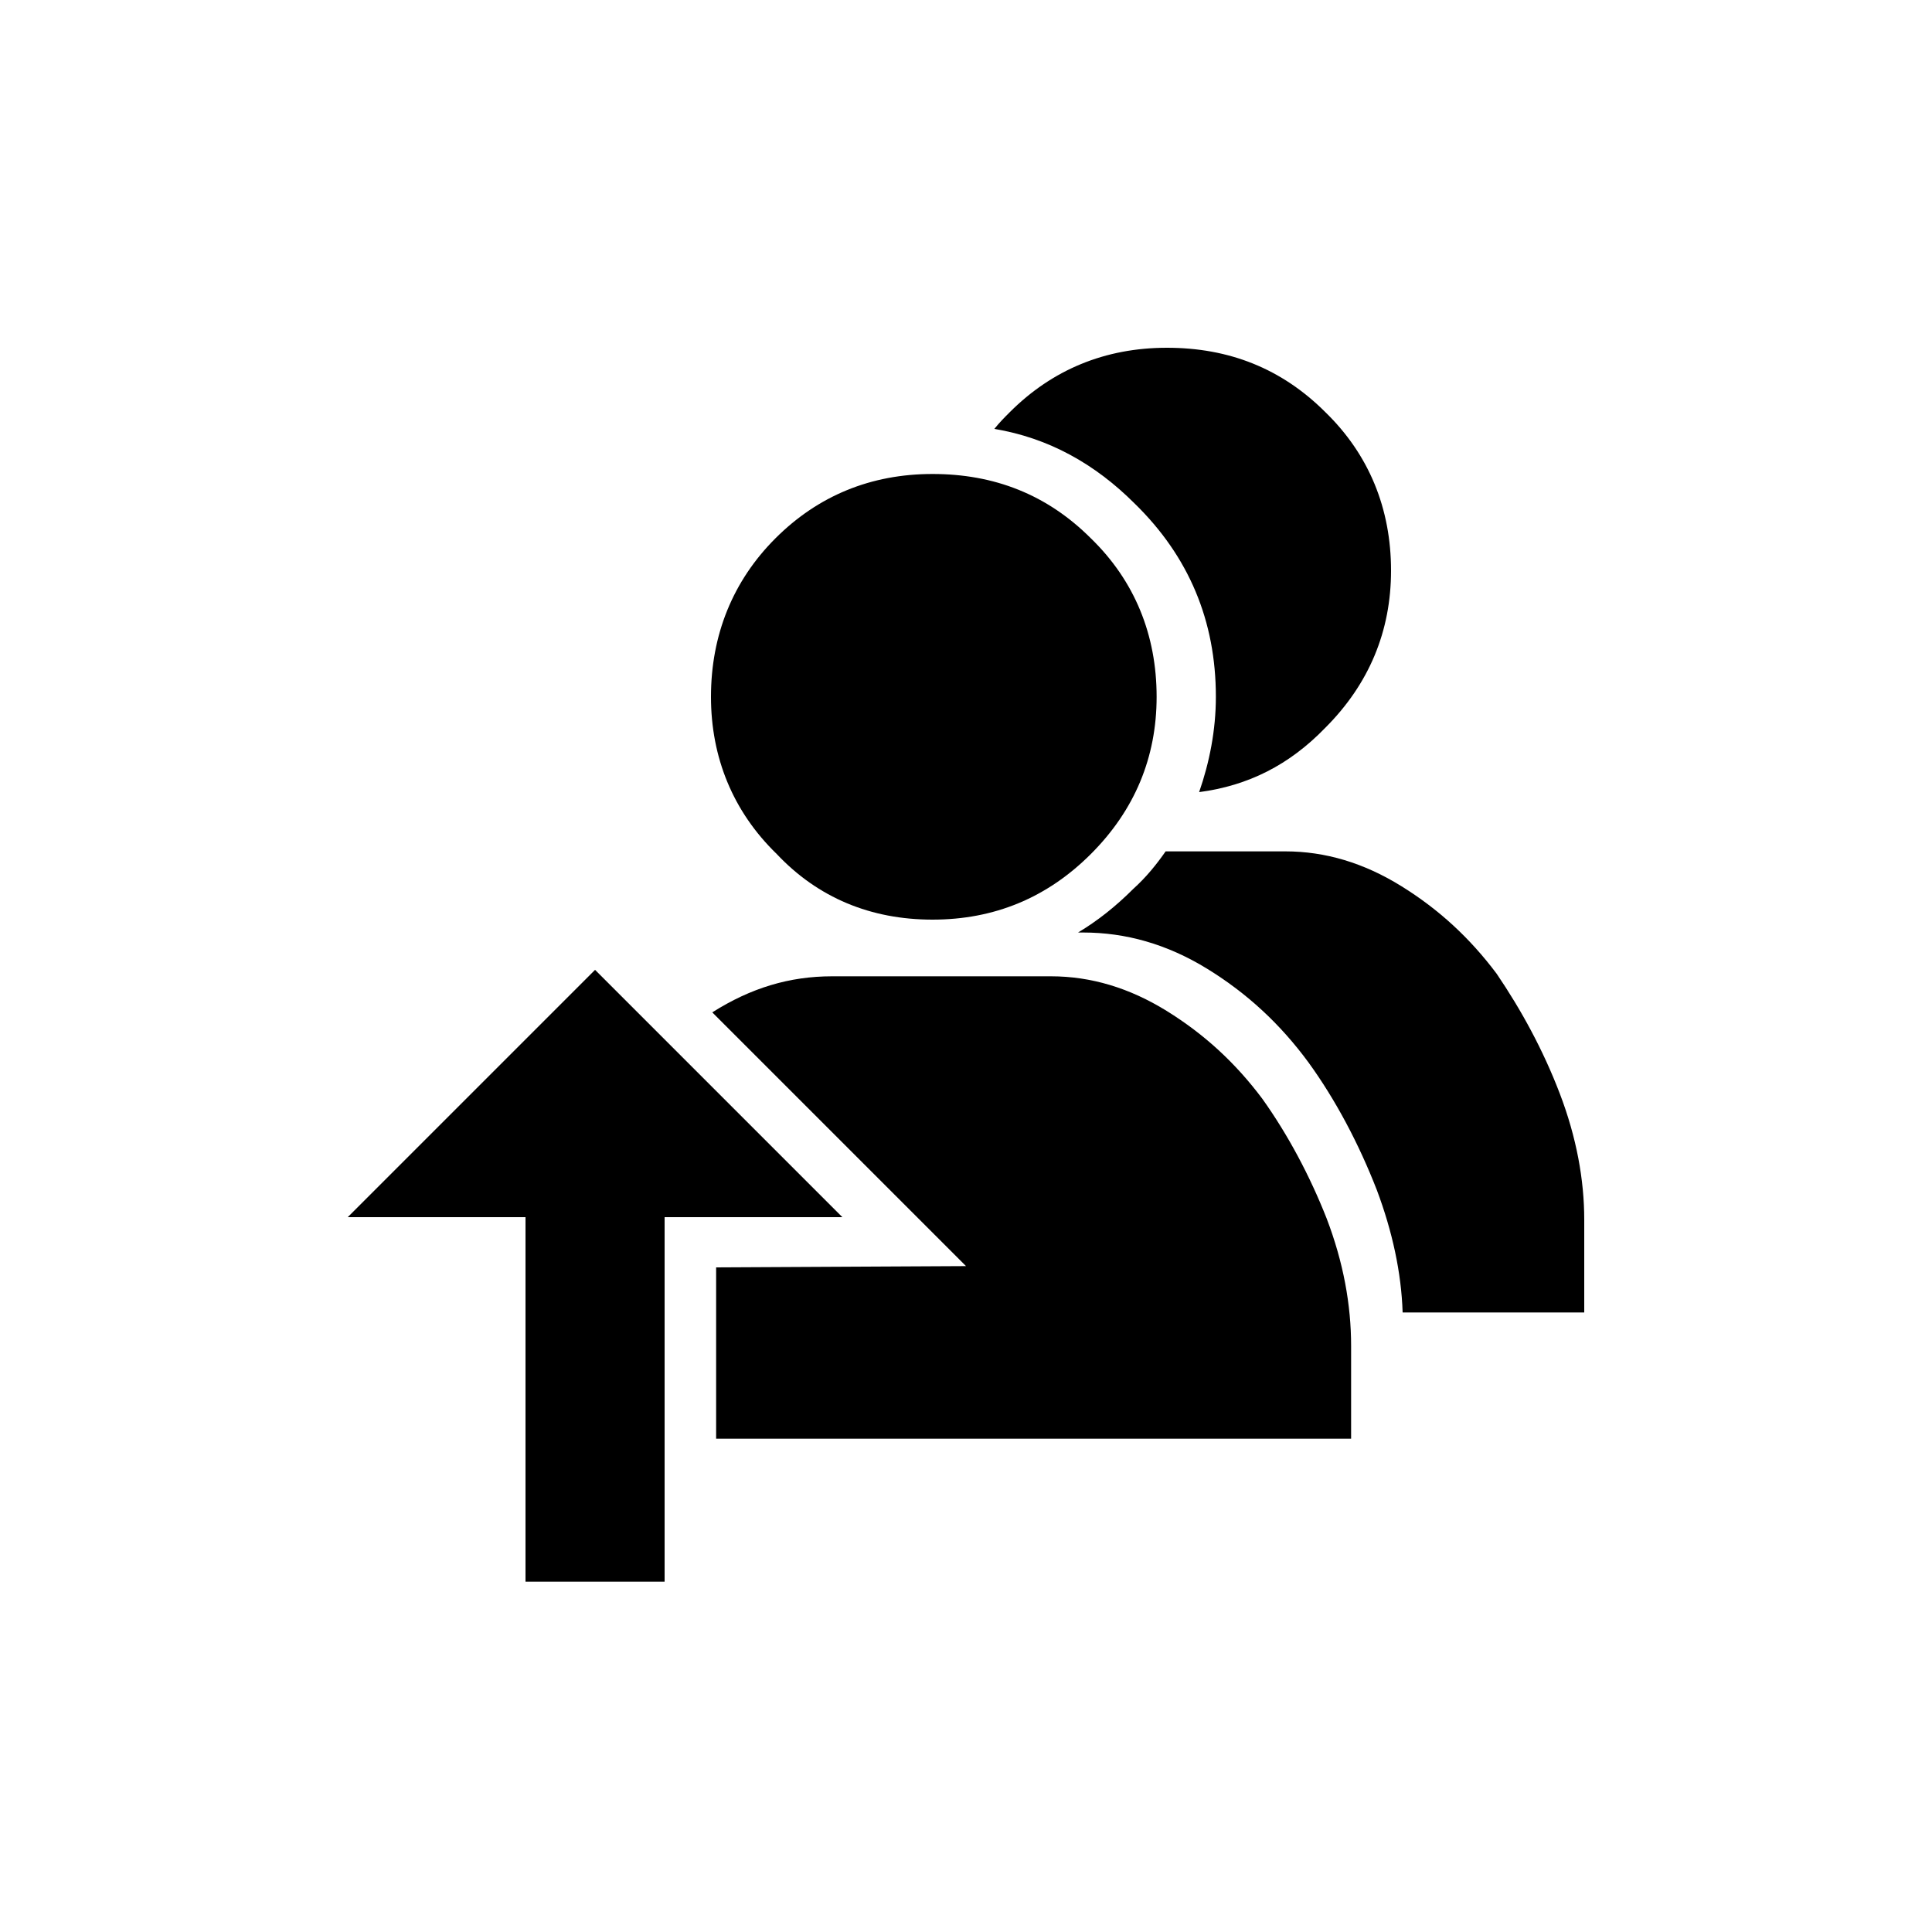
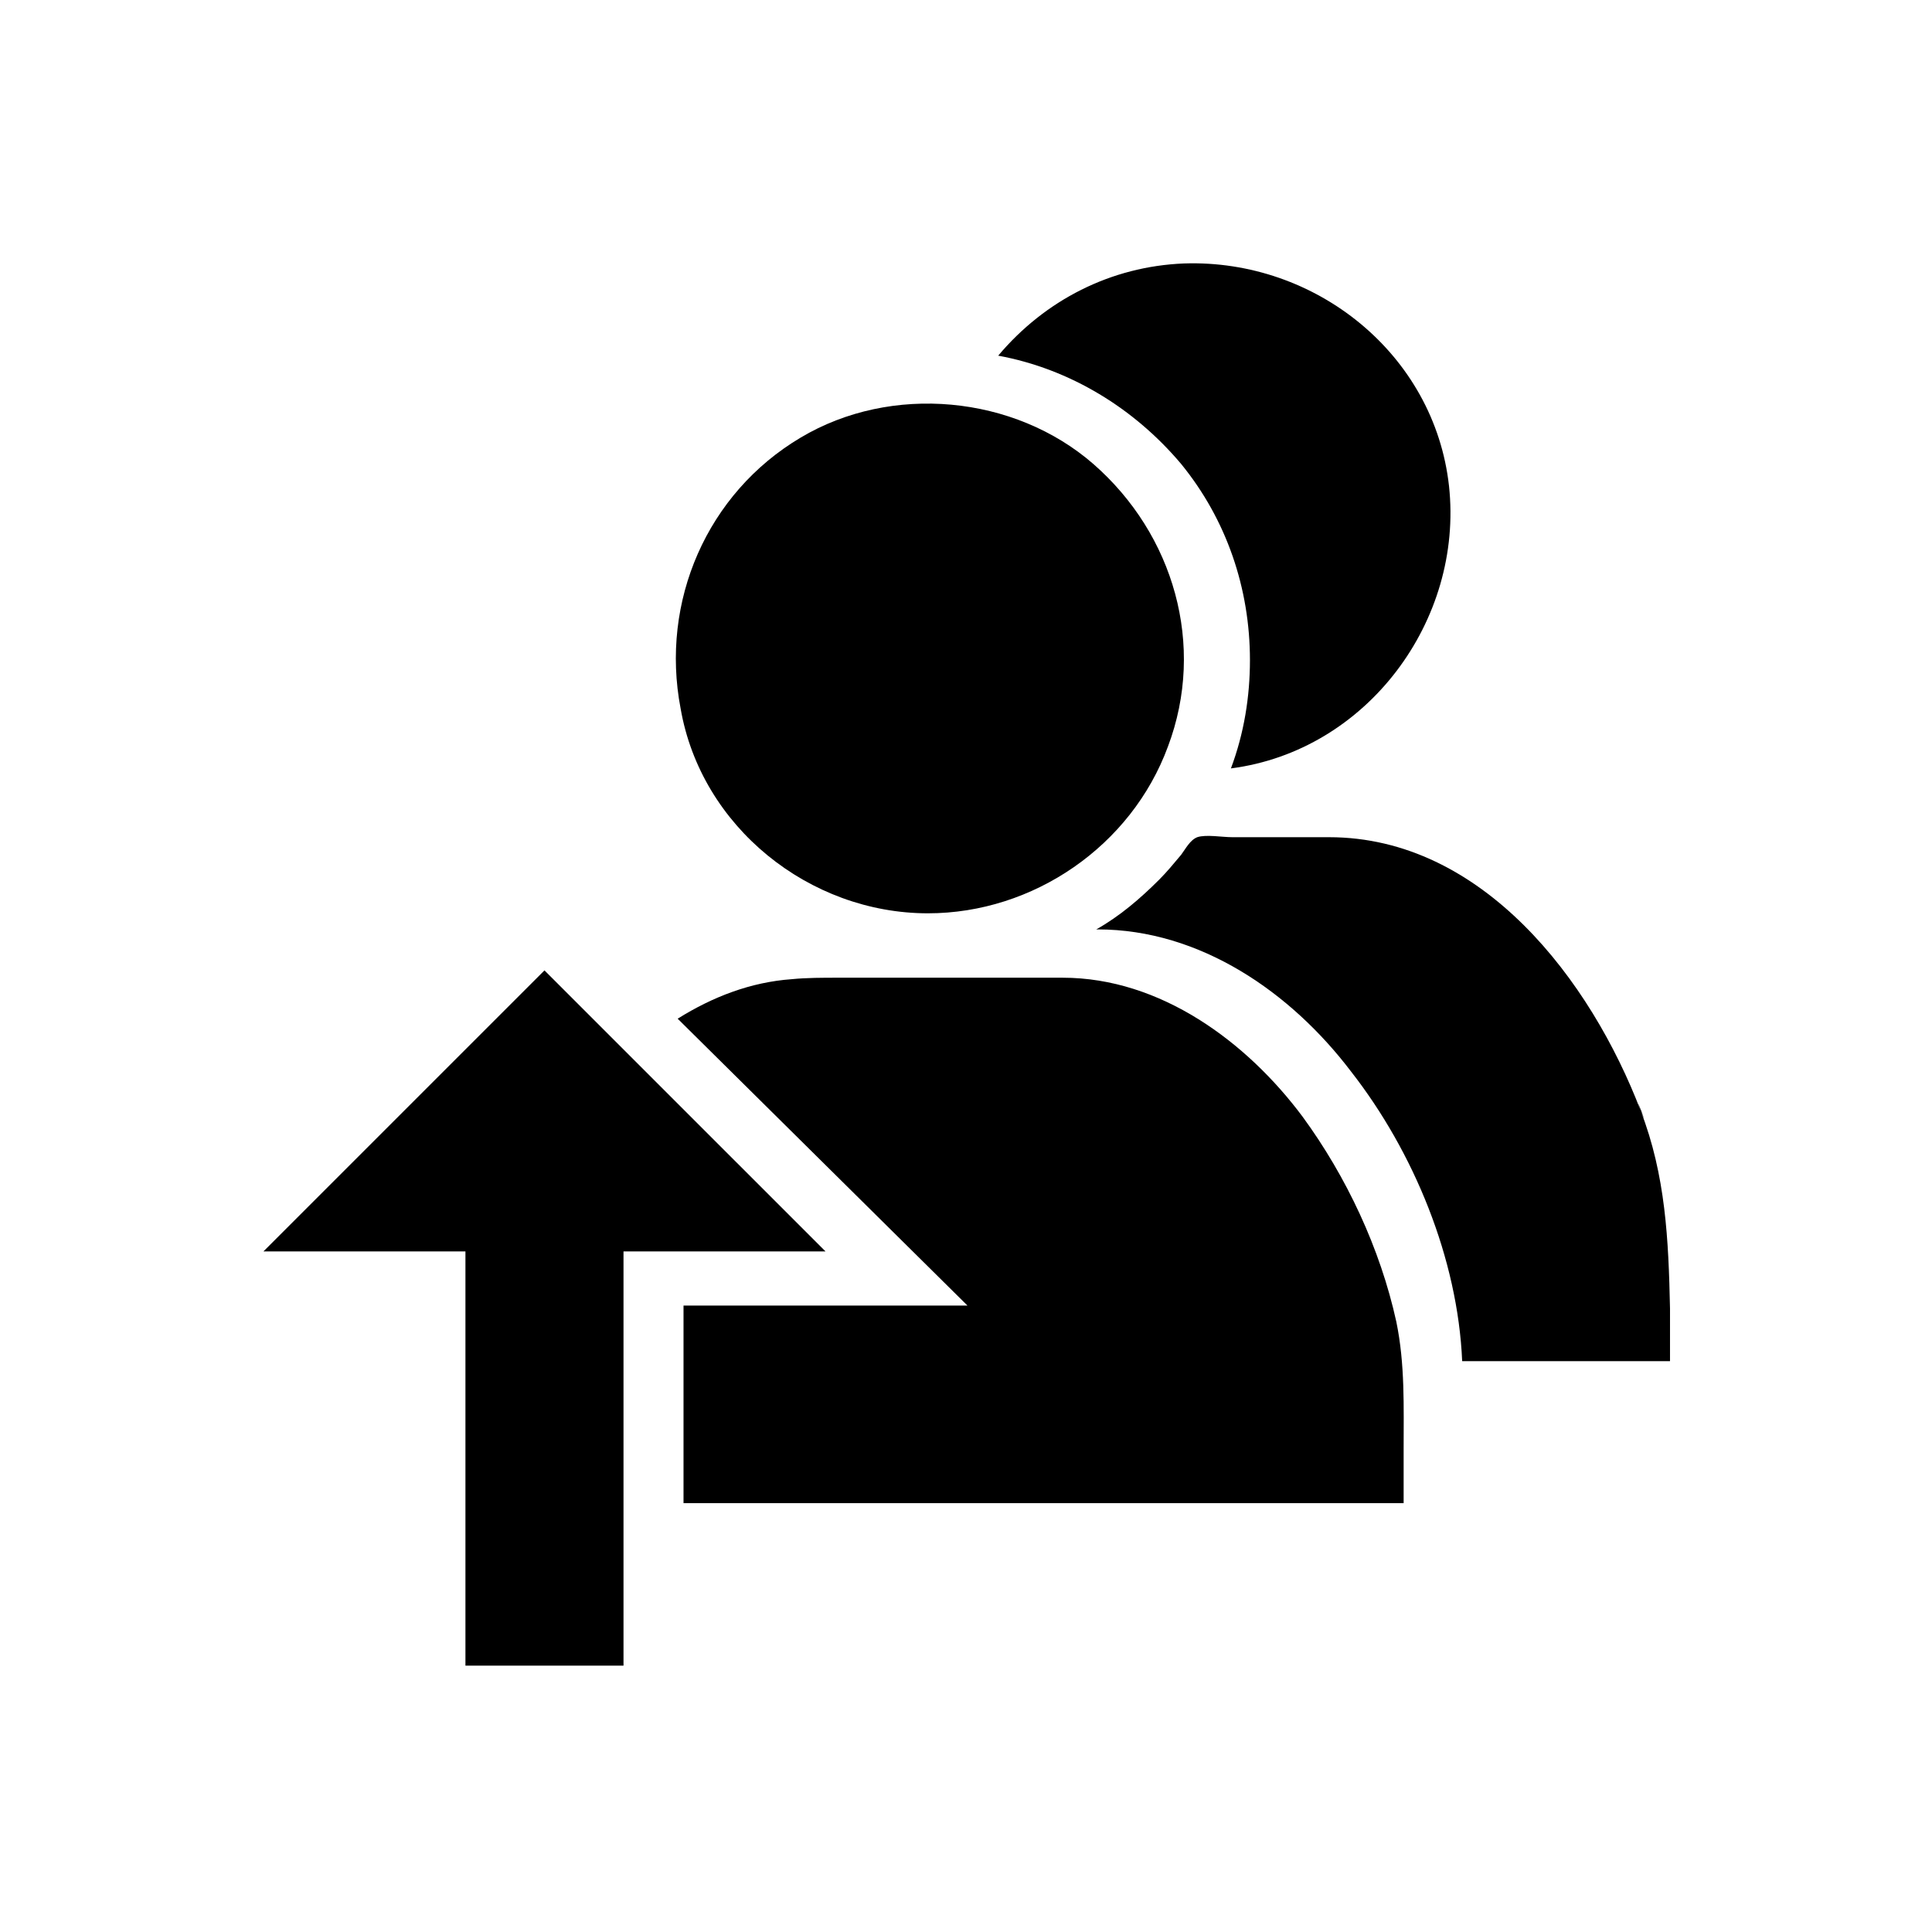
- <svg xmlns="http://www.w3.org/2000/svg" version="1.1" id="ic" x="0px" y="0px" width="150px" height="150px" viewBox="0 0 150 150" enable-background="new 0 0 150 150" xml:space="preserve">
-   <g>
-     <path d="M98,85.3c-2.1-2.8-4.5-5-7.4-6.8c-2.9-1.8-5.9-2.7-9-2.7H64.6c-3.3,0-6.3,0.9-9.3,2.8L75,98.3l-19.4,0.1v13.3h49.3v-7.2   c0-3.2-0.6-6.5-1.9-9.9C101.7,91.3,100,88.1,98,85.3z" />
-     <path d="M72.4,71.4c4.8,0,8.9-1.7,12.3-5.1c3.4-3.4,5.1-7.5,5.1-12.2c0-4.8-1.7-9-5.1-12.3c-3.4-3.4-7.5-5-12.3-5   c-4.8,0-8.9,1.7-12.2,5s-5,7.5-5,12.3c0,4.7,1.7,8.9,5.1,12.2C63.5,69.7,67.6,71.4,72.4,71.4z" />
-     <path d="M121.1,84.9c-1.3-3.4-3-6.5-4.9-9.3c-2.1-2.8-4.5-5-7.4-6.8c-2.9-1.8-5.9-2.7-9-2.7h-9.3c-0.7,1-1.5,2-2.5,2.9   c-1.4,1.4-2.8,2.5-4.3,3.4h0.4c3.3,0,6.5,0.9,9.6,2.8c3.1,1.9,5.7,4.3,7.9,7.3c2.1,2.9,3.9,6.3,5.3,9.9c1.2,3.2,1.9,6.4,2,9.5H123   v-7.2C123,91.6,122.4,88.3,121.1,84.9z" />
-     <path d="M94.4,54.1c0,2.6-0.5,5.1-1.3,7.4c3.8-0.5,7-2.1,9.8-5c3.4-3.4,5.1-7.5,5.1-12.2c0-4.8-1.7-9-5.1-12.3   c-3.4-3.4-7.5-5-12.3-5c-4.8,0-8.9,1.7-12.2,5c-0.4,0.4-0.8,0.8-1.2,1.3c4.2,0.7,7.8,2.7,10.9,5.8C92.3,43.2,94.4,48.2,94.4,54.1z" />
-     <polygon points="46.2,75.3 27,94.5 40.8,94.5 40.8,122.8 51.6,122.8 51.6,94.5 65.4,94.5  " />
-   </g>
+ <svg xmlns="http://www.w3.org/2000/svg" version="1.1" id="Layer_2" x="0px" y="0px" width="132px" height="132px" viewBox="0 0 132 132" enable-background="new 0 0 132 132" xml:space="preserve">
+   <path d="M89,76.3c-3.8-5.1-9.7-9.5-16.4-9.5h-8.5c-2.3,0-4.5,0-6.8,0c-1.1,0-2.2,0-3.2,0.1c-2.8,0.2-5.4,1.2-7.8,2.7l9.9,9.8  l9.9,9.8l-9.7,0l-9.7,0V96v6.7h24.6h24.6v-3.6c0-3,0.1-5.9-0.5-8.8C94.3,85.3,92,80.4,89,76.3C88,75,90,77.7,89,76.3z" />
+   <path d="M63.4,62.4c7.2,0,13.9-4.6,16.4-11.4c2.6-6.9,0.4-14.5-5.1-19.3c-5.4-4.7-13.8-5.5-20-1.8c-6.4,3.8-9.6,11.2-8.2,18.5  C47.9,56.5,55.3,62.4,63.4,62.4z" />
+   <path d="M112.1,75.9c-3.4-8.9-10.8-18.7-21.3-18.7h-4.6c-0.7,0-1.3,0-2,0c-0.7,0-1.8-0.2-2.4,0c-0.5,0.2-0.8,0.8-1.1,1.2  c-0.5,0.6-1,1.2-1.5,1.7c-1.3,1.3-2.7,2.5-4.3,3.4H75c7,0,13.2,4.3,17.3,9.7c4.3,5.5,7.3,12.8,7.6,19.8h7.1h7.1v-3.6  C114,84.7,113.8,80.3,112.1,75.9C111.5,74.2,112.8,77.6,112.1,75.9z" />
+   <path d="M85.4,45.1c0,2.5-0.4,5-1.3,7.4c9.3-1.2,15.9-10.1,14.9-19.3c-1-9-9.1-15.5-18.1-15.2c-5,0.2-9.5,2.5-12.7,6.3  c4.9,0.9,9.3,3.6,12.5,7.4C83.8,35.5,85.4,40.2,85.4,45.1z" />
+   <polygon points="37.2,66.3 27.6,75.9 18,85.5 24.9,85.5 31.8,85.5 31.8,99.6 31.8,113.8 37.2,113.8 42.6,113.8 42.6,99.6 42.6,85.5   49.5,85.5 56.4,85.5 46.8,75.9 " />
</svg>
